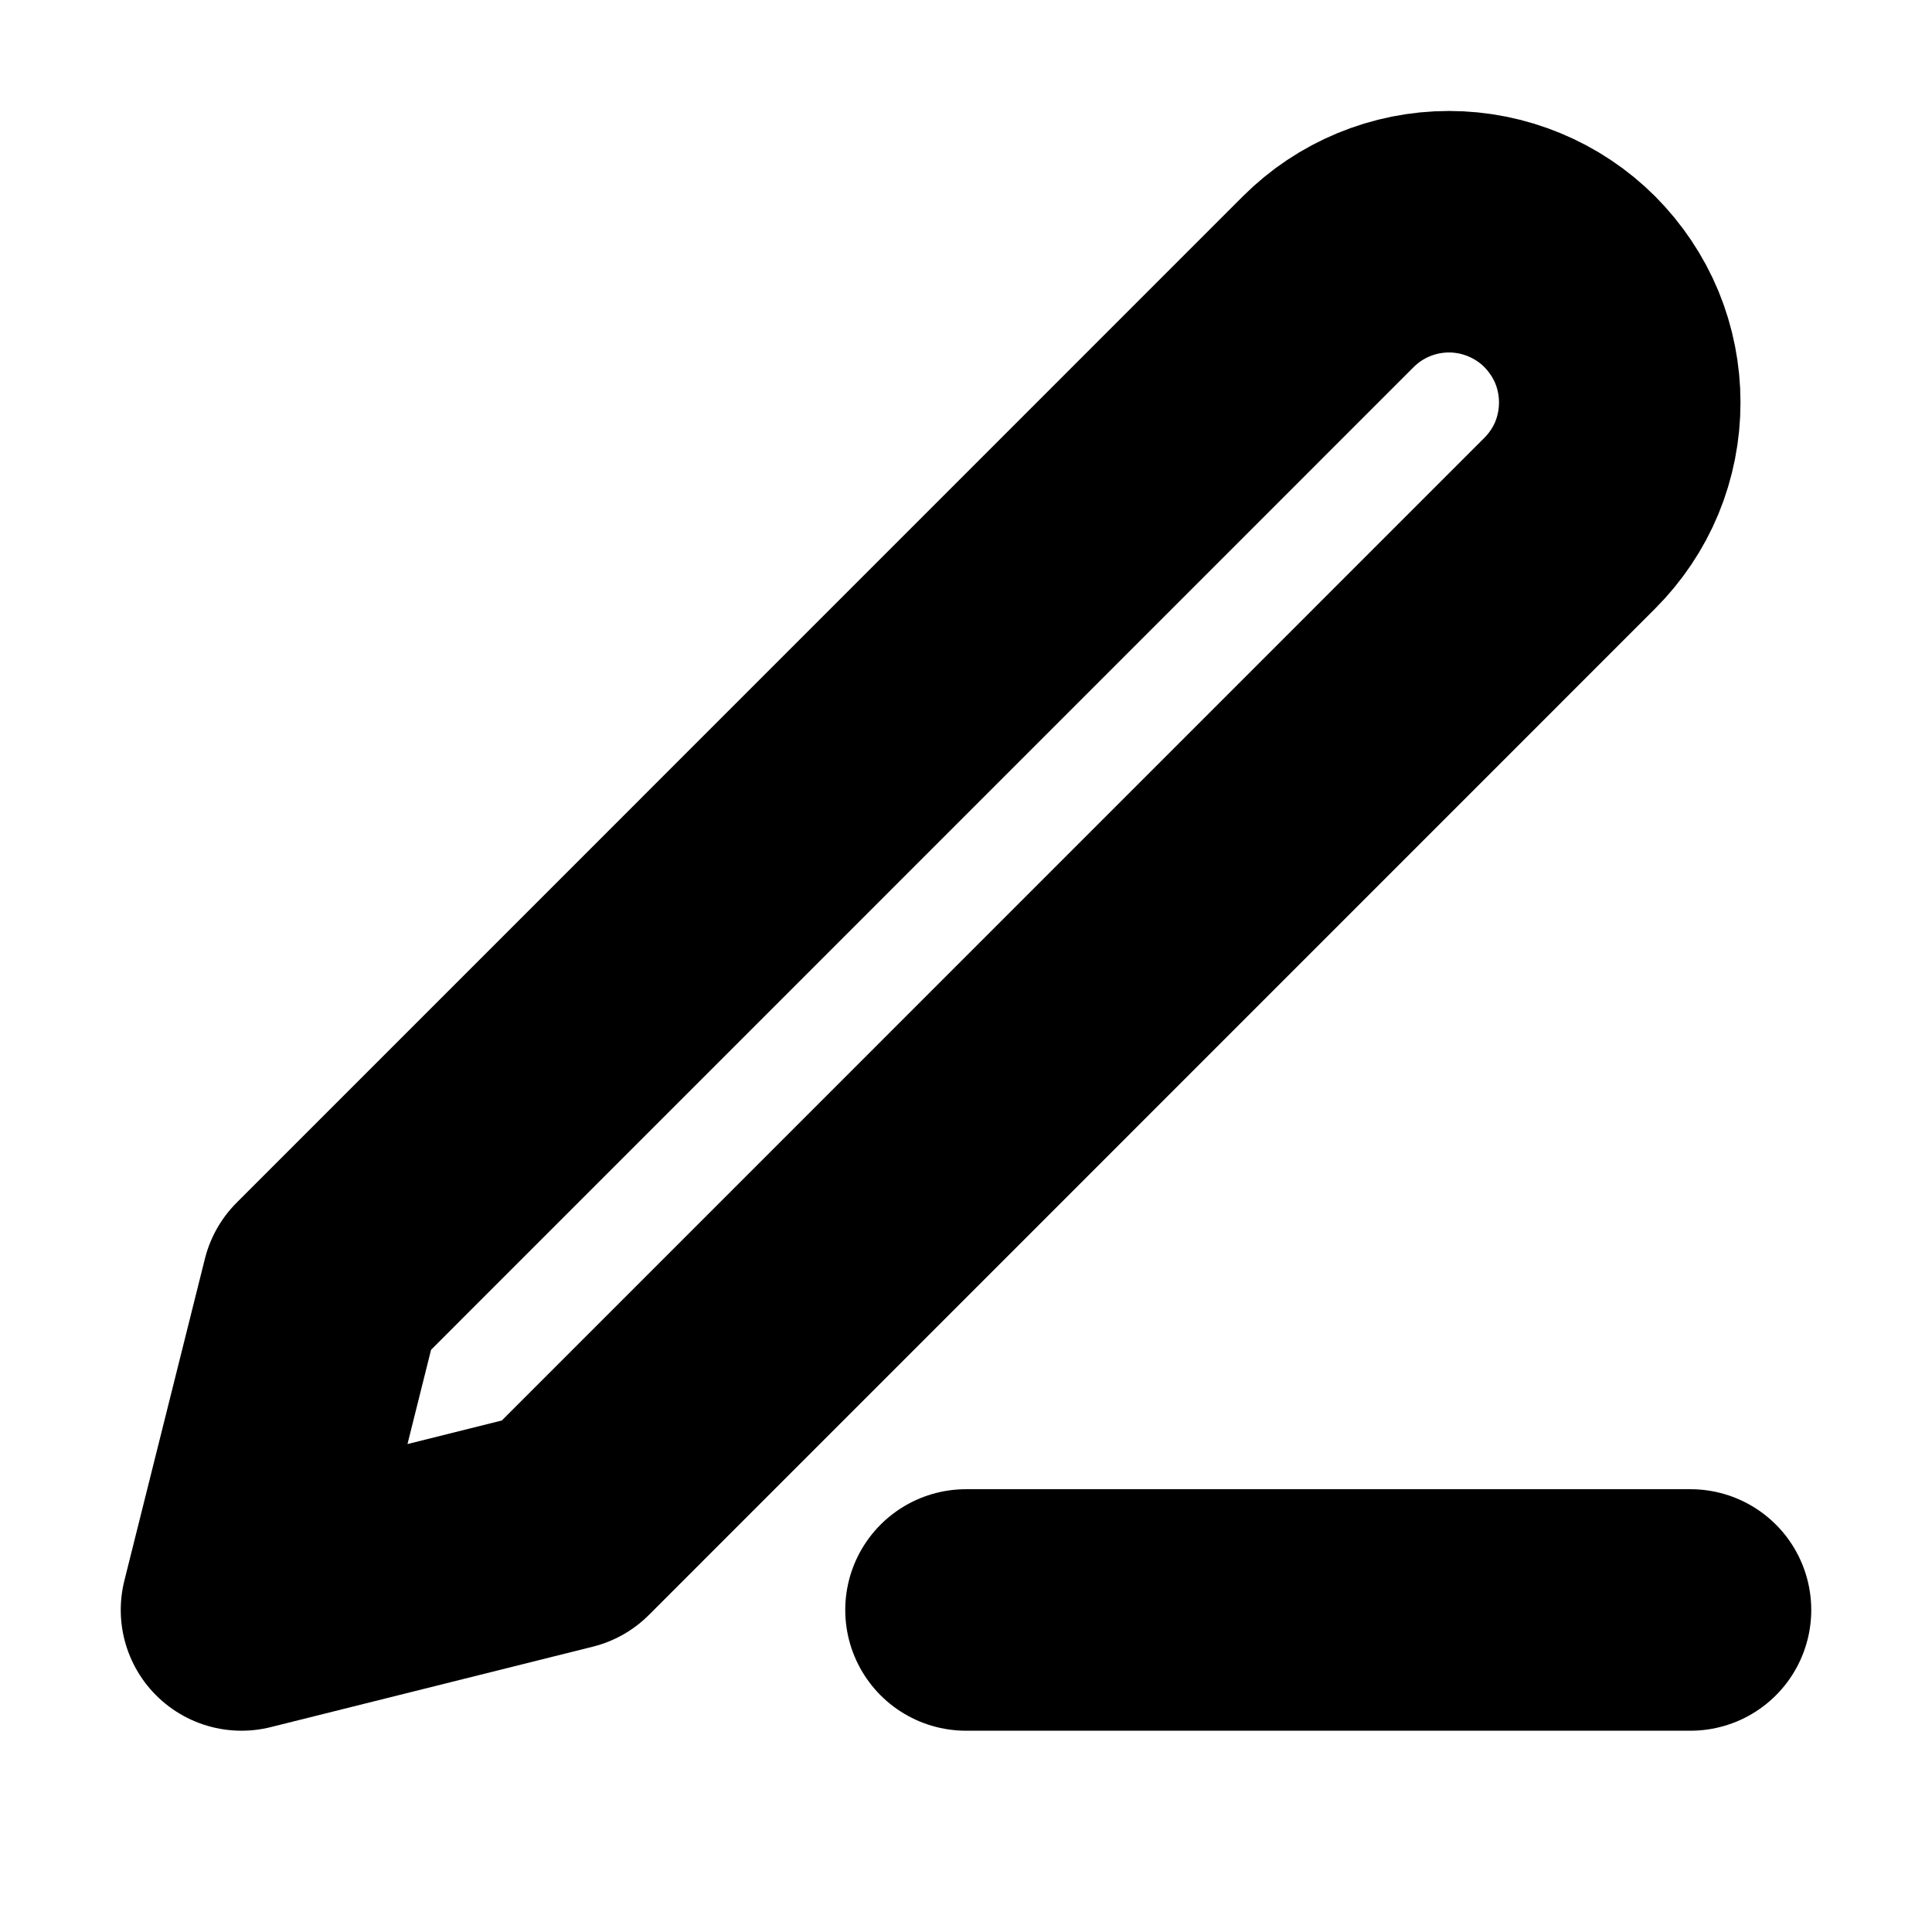
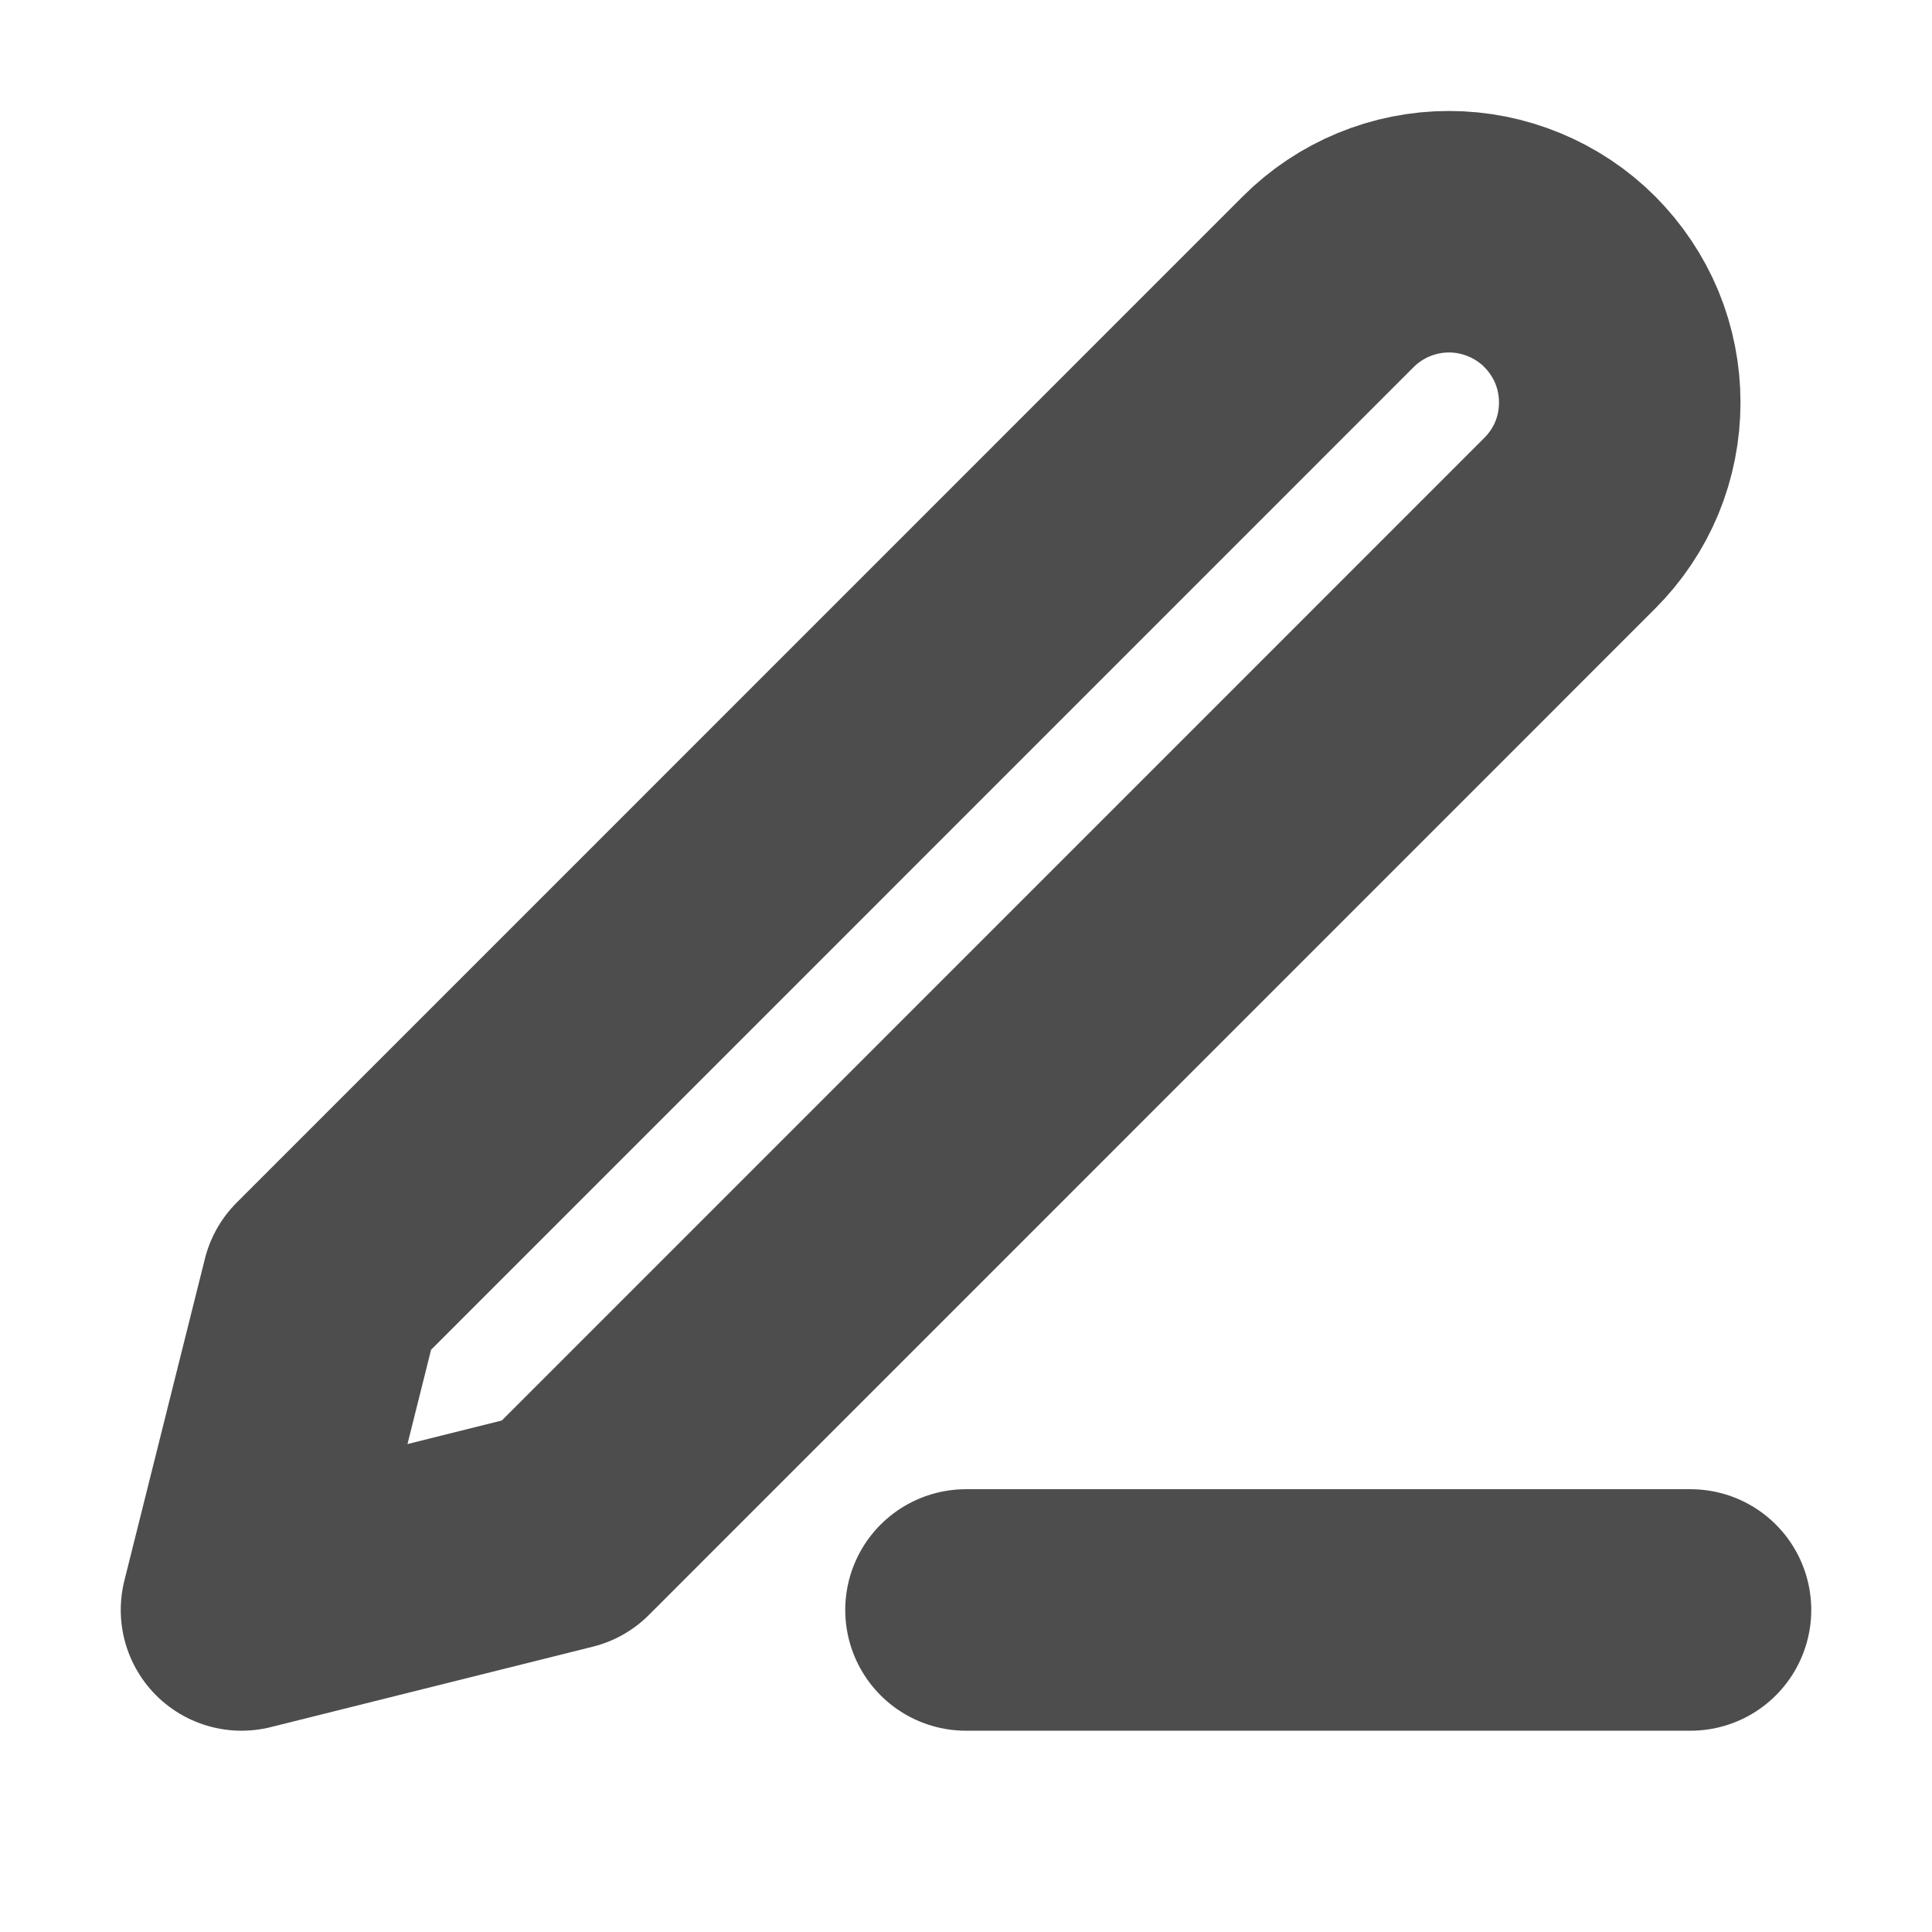
<svg xmlns="http://www.w3.org/2000/svg" width="16" height="16" viewBox="0 0 16 16" fill="none">
-   <path d="M8 13.333H14M11 2.333C11.265 2.068 11.625 1.919 12 1.919C12.186 1.919 12.37 1.956 12.541 2.027C12.713 2.098 12.869 2.202 13 2.333C13.131 2.465 13.236 2.621 13.307 2.792C13.378 2.964 13.414 3.148 13.414 3.333C13.414 3.519 13.378 3.703 13.307 3.875C13.236 4.046 13.131 4.202 13 4.333L4.667 12.667L2 13.333L2.667 10.667L11 2.333Z" stroke="black" stroke-width="2" stroke-linecap="round" stroke-linejoin="round" />
+   <path d="M8 13.333H14M11 2.333C11.265 2.068 11.625 1.919 12 1.919C12.186 1.919 12.37 1.956 12.541 2.027C12.713 2.098 12.869 2.202 13 2.333C13.131 2.465 13.236 2.621 13.307 2.792C13.378 2.964 13.414 3.148 13.414 3.333C13.414 3.519 13.378 3.703 13.307 3.875C13.236 4.046 13.131 4.202 13 4.333L4.667 12.667L2 13.333L2.667 10.667L11 2.333Z" stroke="#4D4D4D" stroke-width="2" stroke-linecap="round" stroke-linejoin="round" />
</svg>
